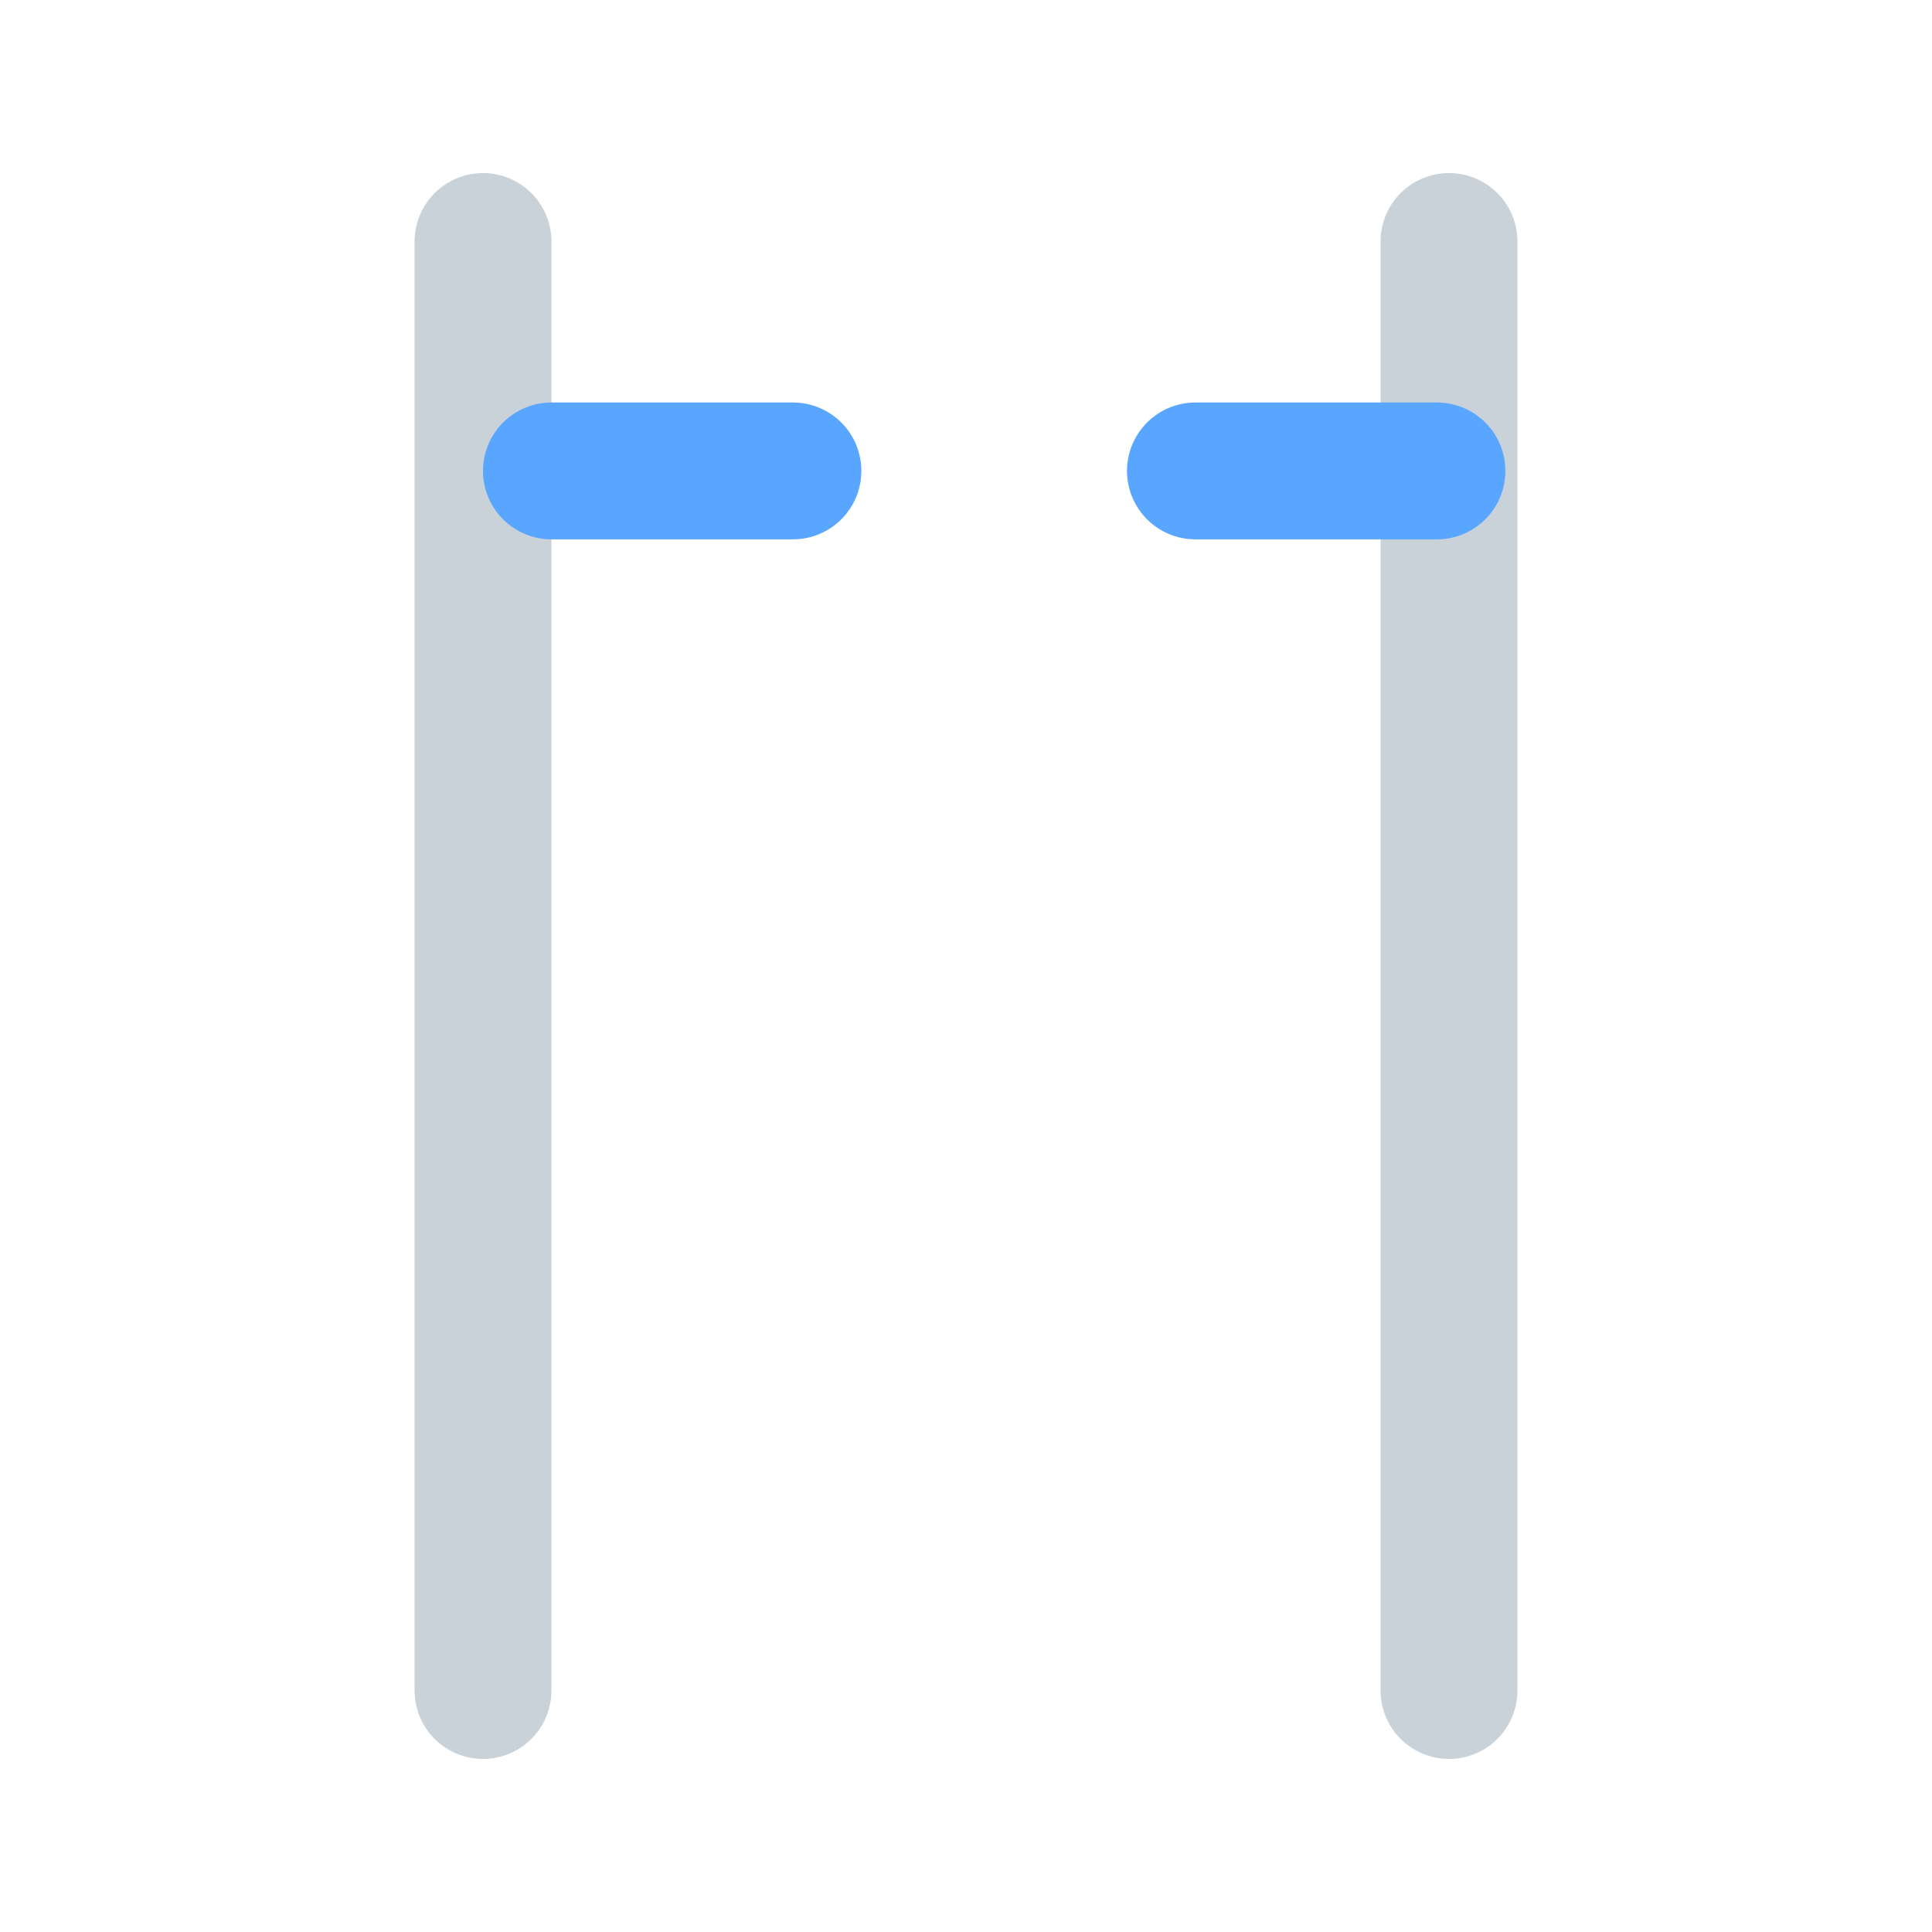
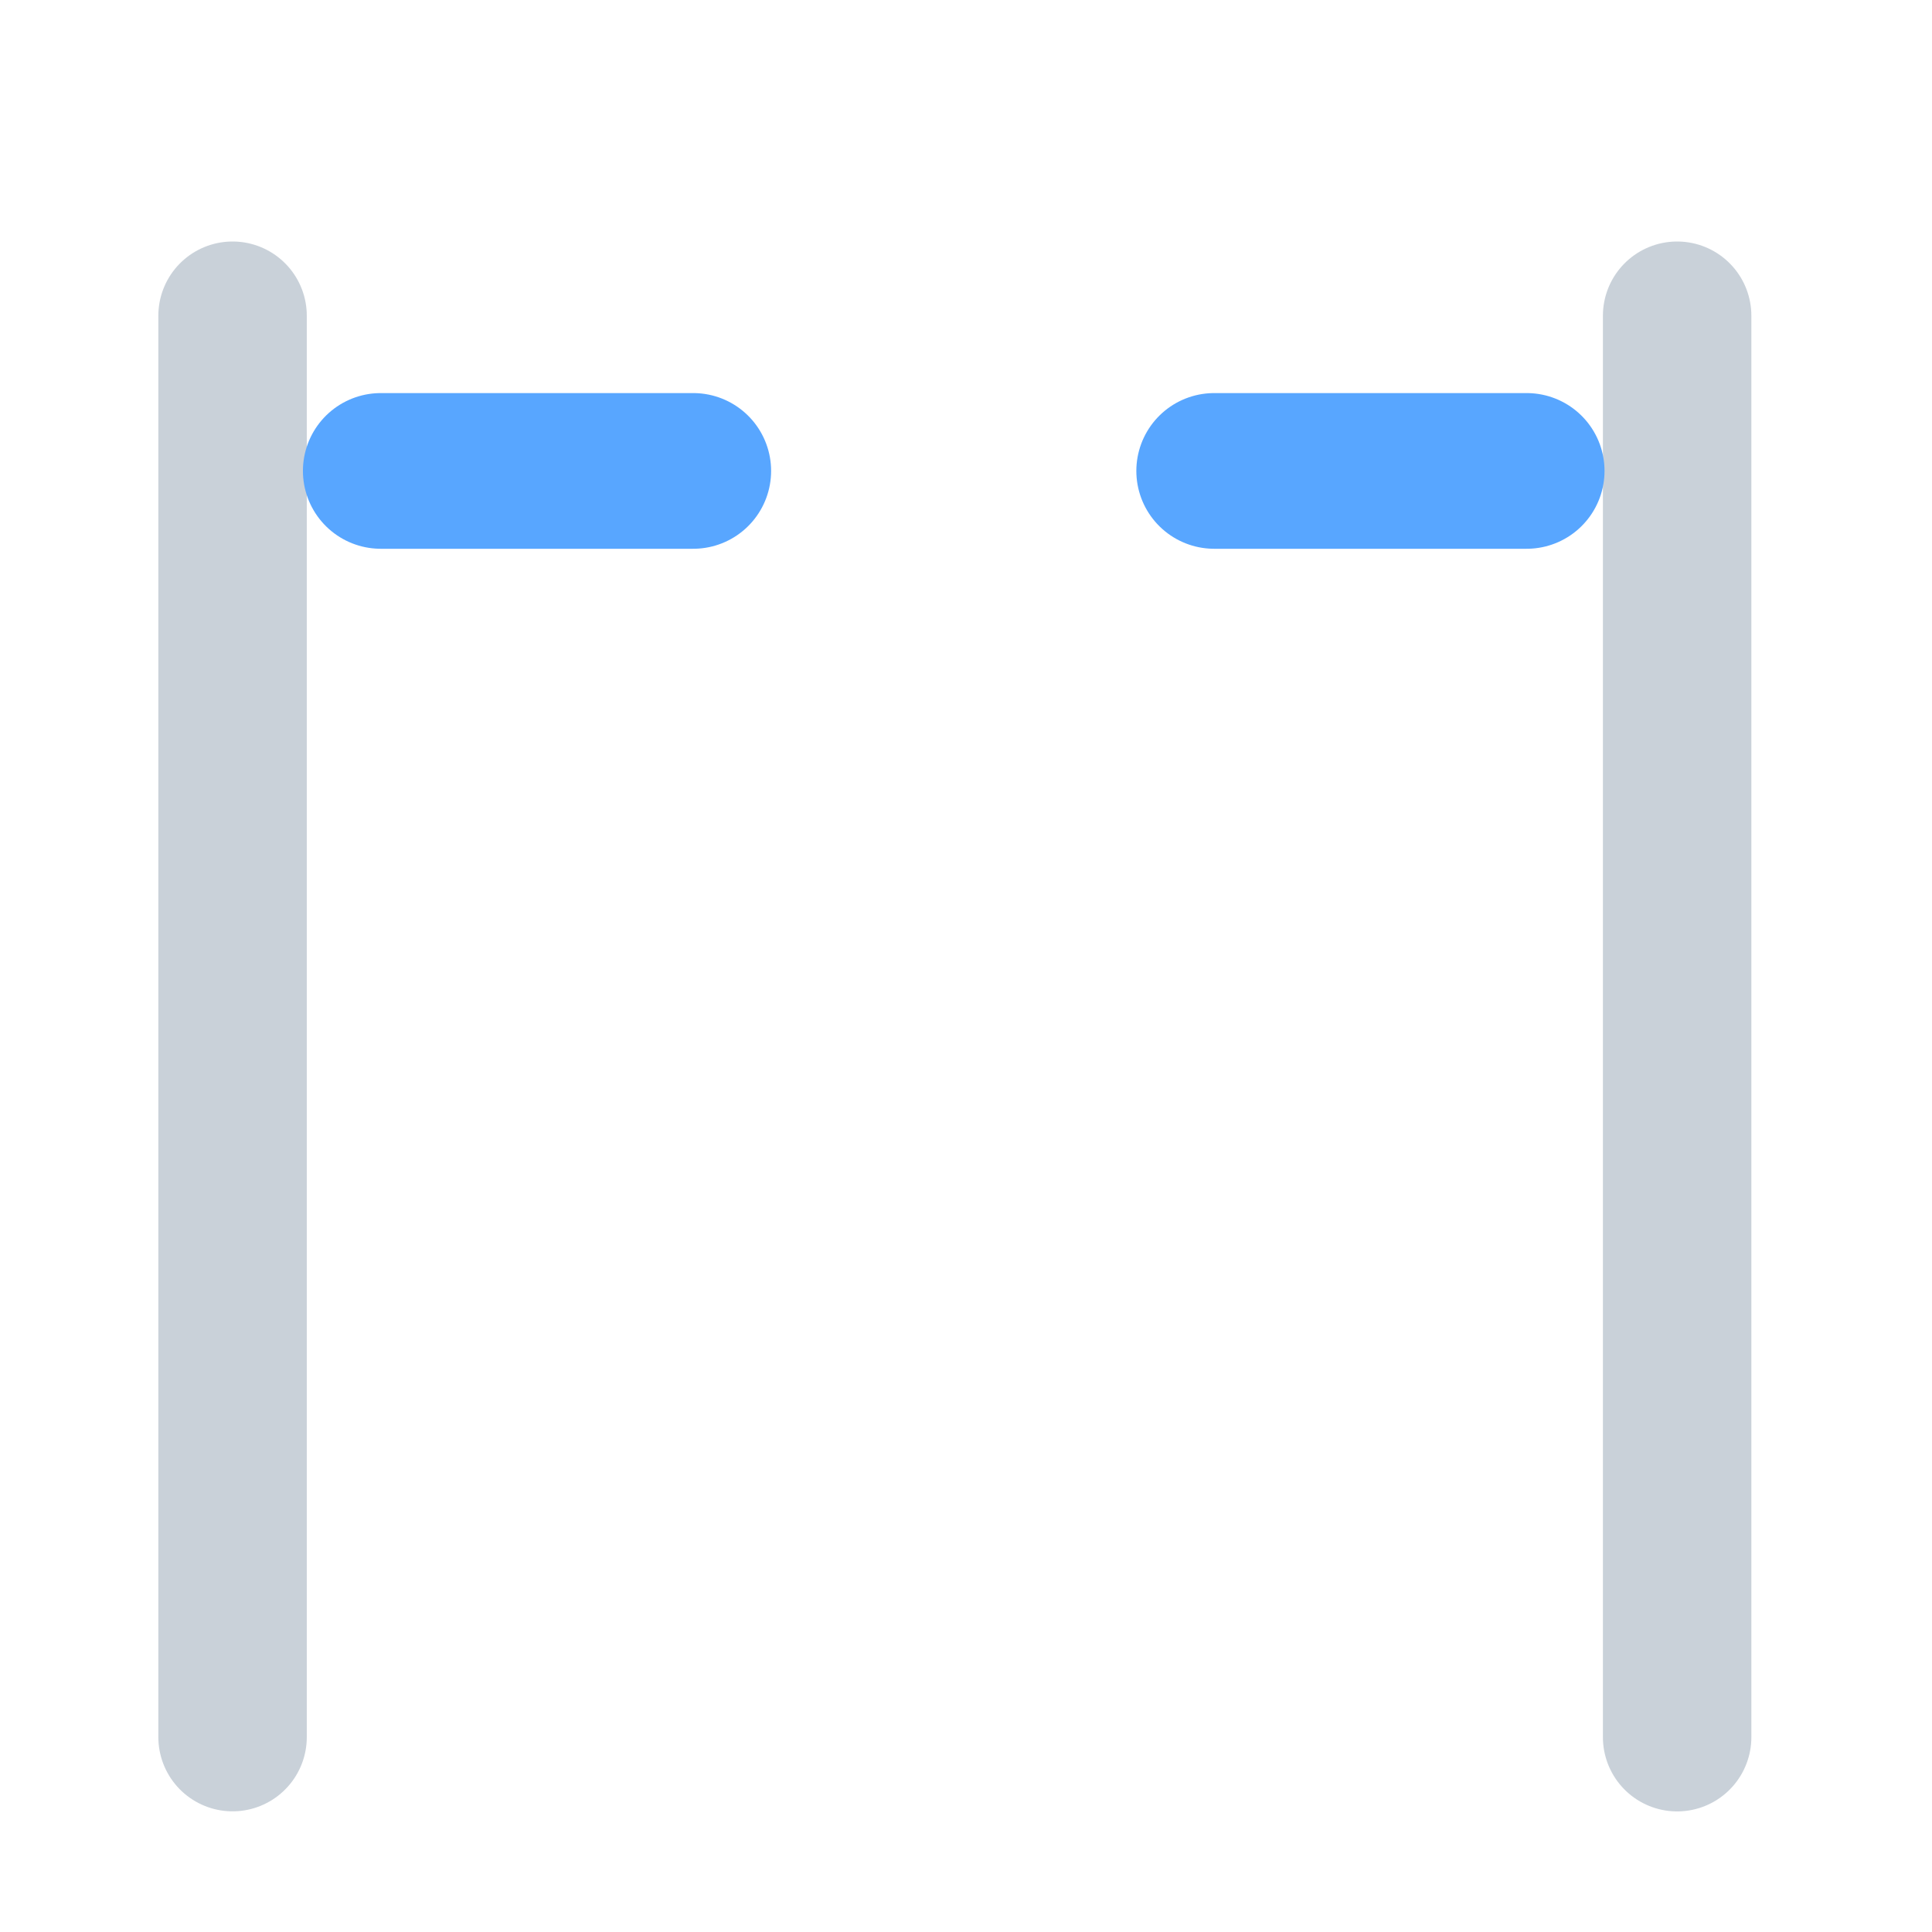
<svg xmlns="http://www.w3.org/2000/svg" width="24" height="24" viewBox="0 0 24 24" fill="none" version="1.1" id="svg2">
  <defs id="defs2" />
-   <path d="M6 3v18M18 3v18" stroke="#C9D1D9" stroke-width="1.7" stroke-linecap="round" id="path1" />
-   <path d="m 6.85,5.85 h 3 m 5,0 h 3" stroke="#58a6ff" stroke-width="1.7" stroke-linecap="round" id="path4" />
+   <path d="M 2.889,3.922 V 21.579 M 20.834,3.922 v 17.658" stroke="#C9D1D9" stroke-width="1.844" stroke-linecap="round" id="path1" />
+   <path d="m 4.73,5.85 h 3.882 m 6.471,0 h 3.882" stroke="#58a6ff" stroke-width="1.934" stroke-linecap="round" id="path4" />
</svg>
